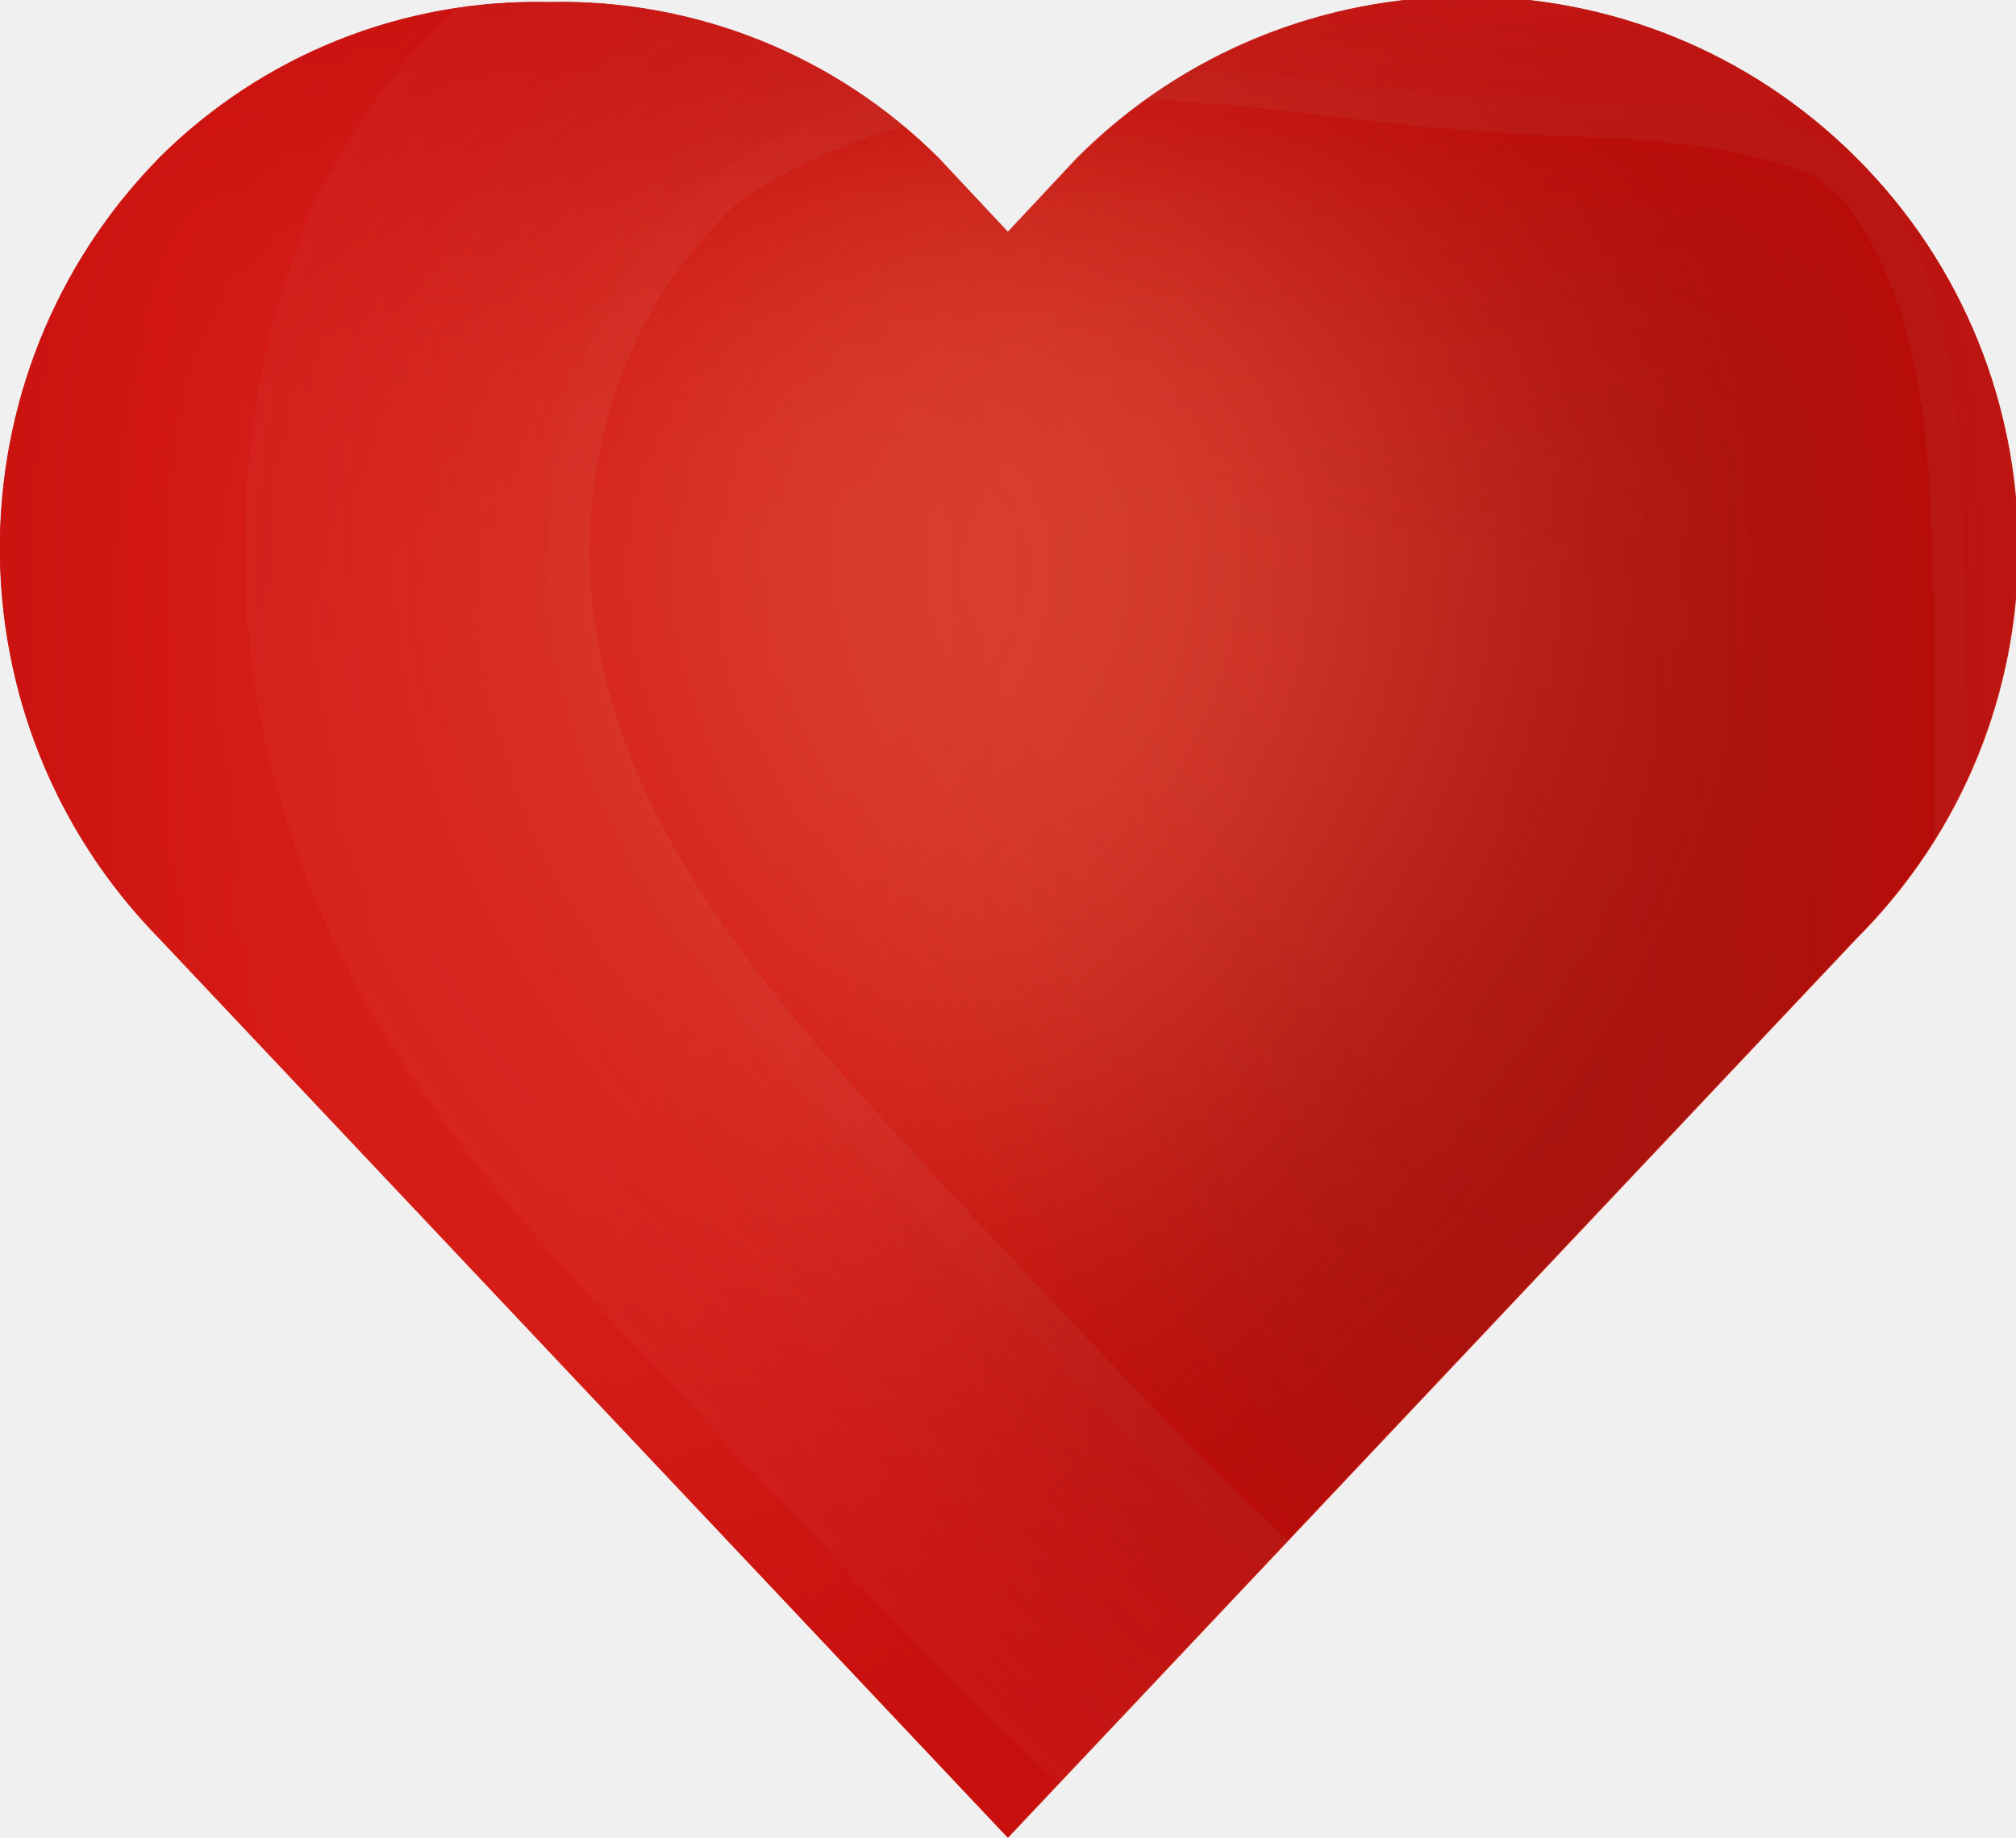
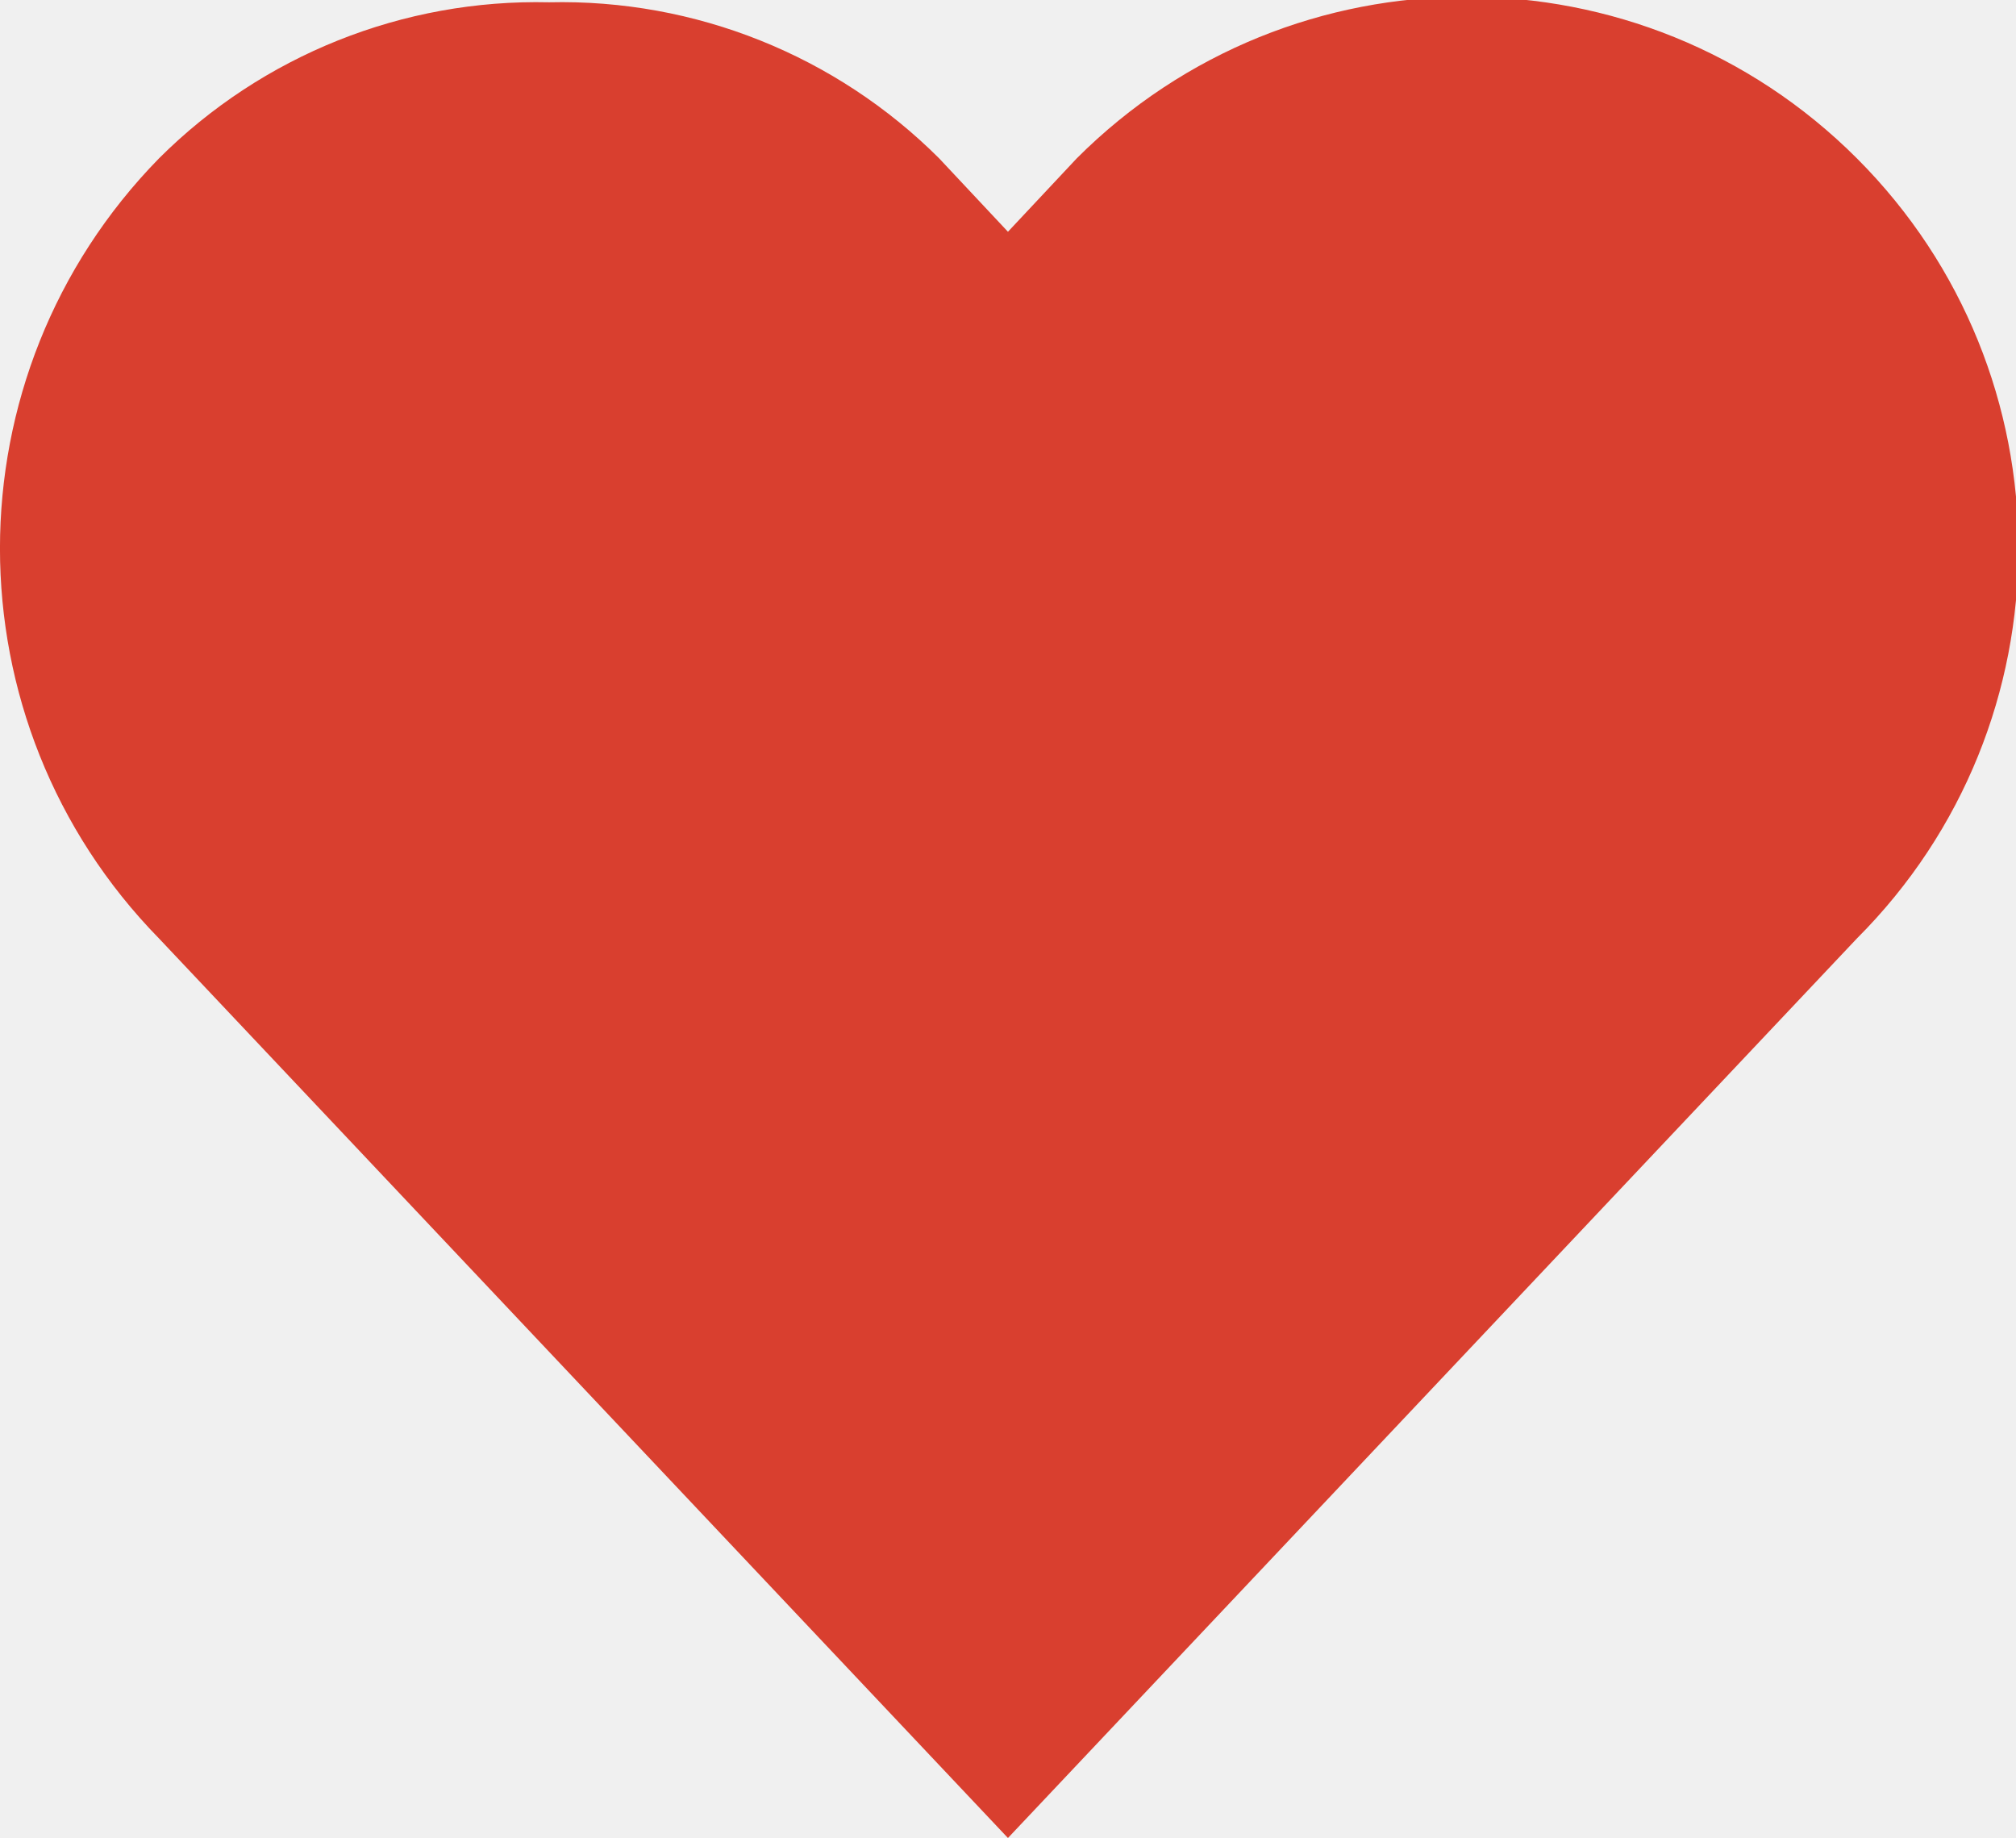
- <svg xmlns="http://www.w3.org/2000/svg" id="love" width="21.967" height="20.025" viewBox="0 0 21.967 20.025">
-   <defs>
-     <filter id="Path_36473">
-       <feOffset dx="-6" input="SourceAlpha" />
-       <feGaussianBlur stdDeviation="3" result="blur" />
-       <feFlood flood-color="#920101" flood-opacity="0.702" result="color" />
-       <feComposite operator="out" in="SourceGraphic" in2="blur" />
-       <feComposite operator="in" in="color" />
-       <feComposite operator="in" in2="SourceGraphic" />
-     </filter>
-     <filter id="Path_36483">
-       <feOffset dx="6" input="SourceAlpha" />
-       <feGaussianBlur stdDeviation="3" result="blur-2" />
-       <feFlood flood-color="#d50b0b" flood-opacity="0.702" result="color-2" />
-       <feComposite operator="out" in="SourceGraphic" in2="blur-2" />
-       <feComposite operator="in" in="color-2" />
-       <feComposite operator="in" in2="SourceGraphic" />
-     </filter>
-   </defs>
-   <g data-type="innerShadowGroup">
-     <path id="Path_36473-2" data-name="Path 36473" d="M7,1031.4a5.823,5.823,0,0,0-4.25,1.7,6.077,6.077,0,0,0,0,8.5l9.25,9.8,9.25-9.8a6.01,6.01,0,0,0-8.5-8.5l-.75.8-.75-.8A5.824,5.824,0,0,0,7,1031.4Z" transform="translate(-1.017 -1031.375)" fill="#d93f2f" />
-     <g transform="matrix(1, 0, 0, 1, 0, 0)" filter="url(#Path_36473)">
-       <path id="Path_36473-3" data-name="Path 36473" d="M7,1031.4a5.823,5.823,0,0,0-4.25,1.7,6.077,6.077,0,0,0,0,8.5l9.25,9.8,9.25-9.8a6.01,6.01,0,0,0-8.5-8.5l-.75.8-.75-.8A5.824,5.824,0,0,0,7,1031.4Z" transform="translate(-1.02 -1031.38)" fill="#fff" />
-     </g>
-   </g>
-   <g transform="matrix(1, 0, 0, 1, 0, 0)" filter="url(#Path_36483)">
-     <path id="Path_36483-2" data-name="Path 36483" d="M7,1031.4a5.823,5.823,0,0,0-4.25,1.7,6.077,6.077,0,0,0,0,8.5l9.25,9.8,9.25-9.8a6.01,6.01,0,0,0-8.5-8.5l-.75.8-.75-.8A5.824,5.824,0,0,0,7,1031.4Z" transform="translate(-1.02 -1031.38)" fill="#fff" />
-   </g>
+ <svg xmlns="http://www.w3.org/2000/svg" width="21.967" height="20.025" viewBox="0 0 21.967 20.025">
+   <path id="Path_36473" data-name="Path 36473" d="M7,1031.4a5.823,5.823,0,0,0-4.25,1.7,6.077,6.077,0,0,0,0,8.5l9.25,9.8,9.25-9.8a6.01,6.01,0,0,0-8.5-8.5l-.75.8-.75-.8A5.824,5.824,0,0,0,7,1031.4Z" transform="translate(-1.017 -1031.375)" fill="#d93f2f" />
</svg>
